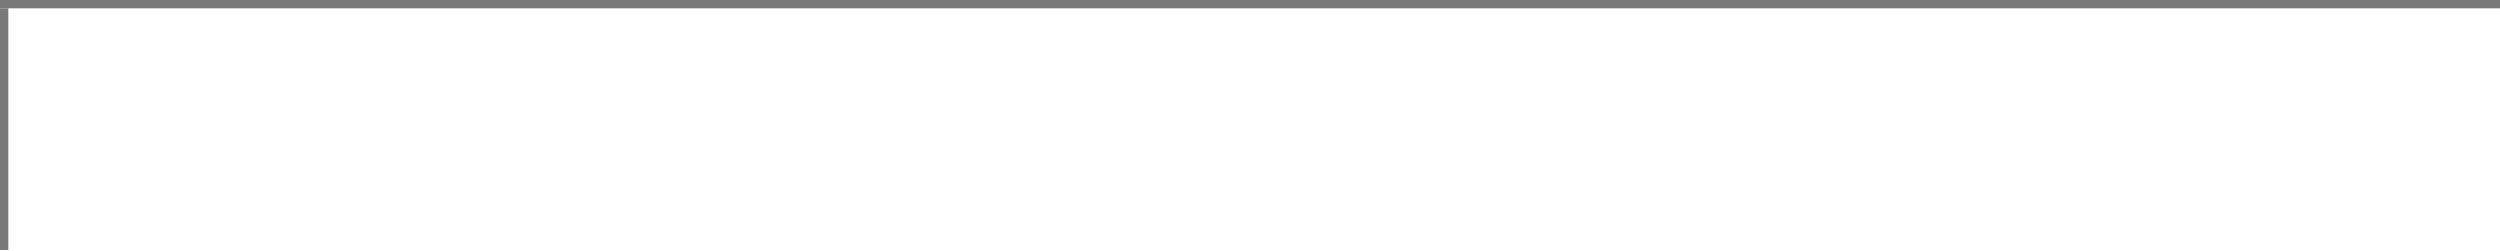
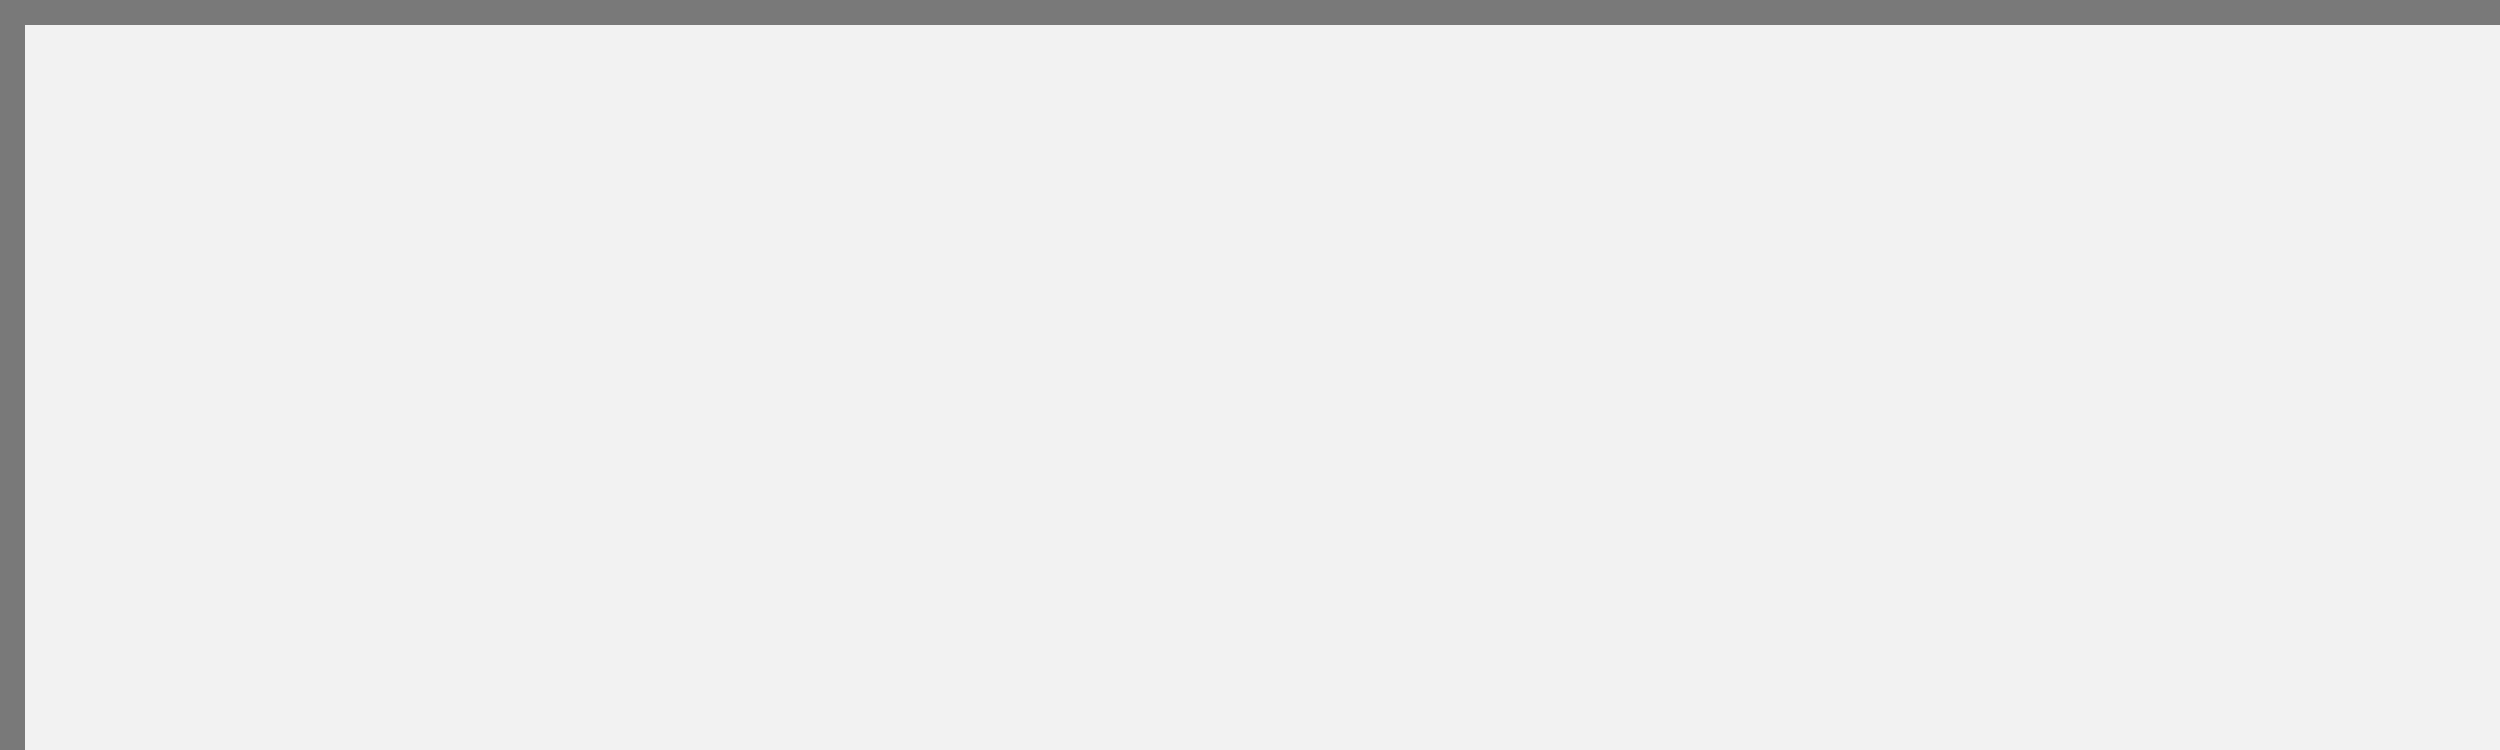
- <svg xmlns="http://www.w3.org/2000/svg" version="1.1" width="300px" height="30px" viewBox="560 60 300 30">
-   <path d="M 1 1  L 300 1  L 300 30  L 1 30  L 1 1  Z " fill-rule="nonzero" fill="rgba(255, 255, 255, 1)" stroke="none" transform="matrix(1 0 0 1 560 60 )" class="fill" />
-   <path d="M 0.5 1  L 0.5 30  " stroke-width="1" stroke-dasharray="0" stroke="rgba(121, 121, 121, 1)" fill="none" transform="matrix(1 0 0 1 560 60 )" class="stroke" />
-   <path d="M 0 0.5  L 300 0.5  " stroke-width="1" stroke-dasharray="0" stroke="rgba(121, 121, 121, 1)" fill="none" transform="matrix(1 0 0 1 560 60 )" class="stroke" />
+ <svg xmlns="http://www.w3.org/2000/svg" version="1.1" width="100px" height="30px" viewBox="0 0 100 30">
+   <path d="M 1 1  L 100 1  L 100 30  L 1 30  L 1 1  Z " fill-rule="nonzero" fill="rgba(242, 242, 242, 1)" stroke="none" class="fill" />
+   <path d="M 0.5 1  L 0.5 30  " stroke-width="1" stroke-dasharray="0" stroke="rgba(121, 121, 121, 1)" fill="none" class="stroke" />
+   <path d="M 0 0.5  L 100 0.5  " stroke-width="1" stroke-dasharray="0" stroke="rgba(121, 121, 121, 1)" fill="none" class="stroke" />
</svg>
